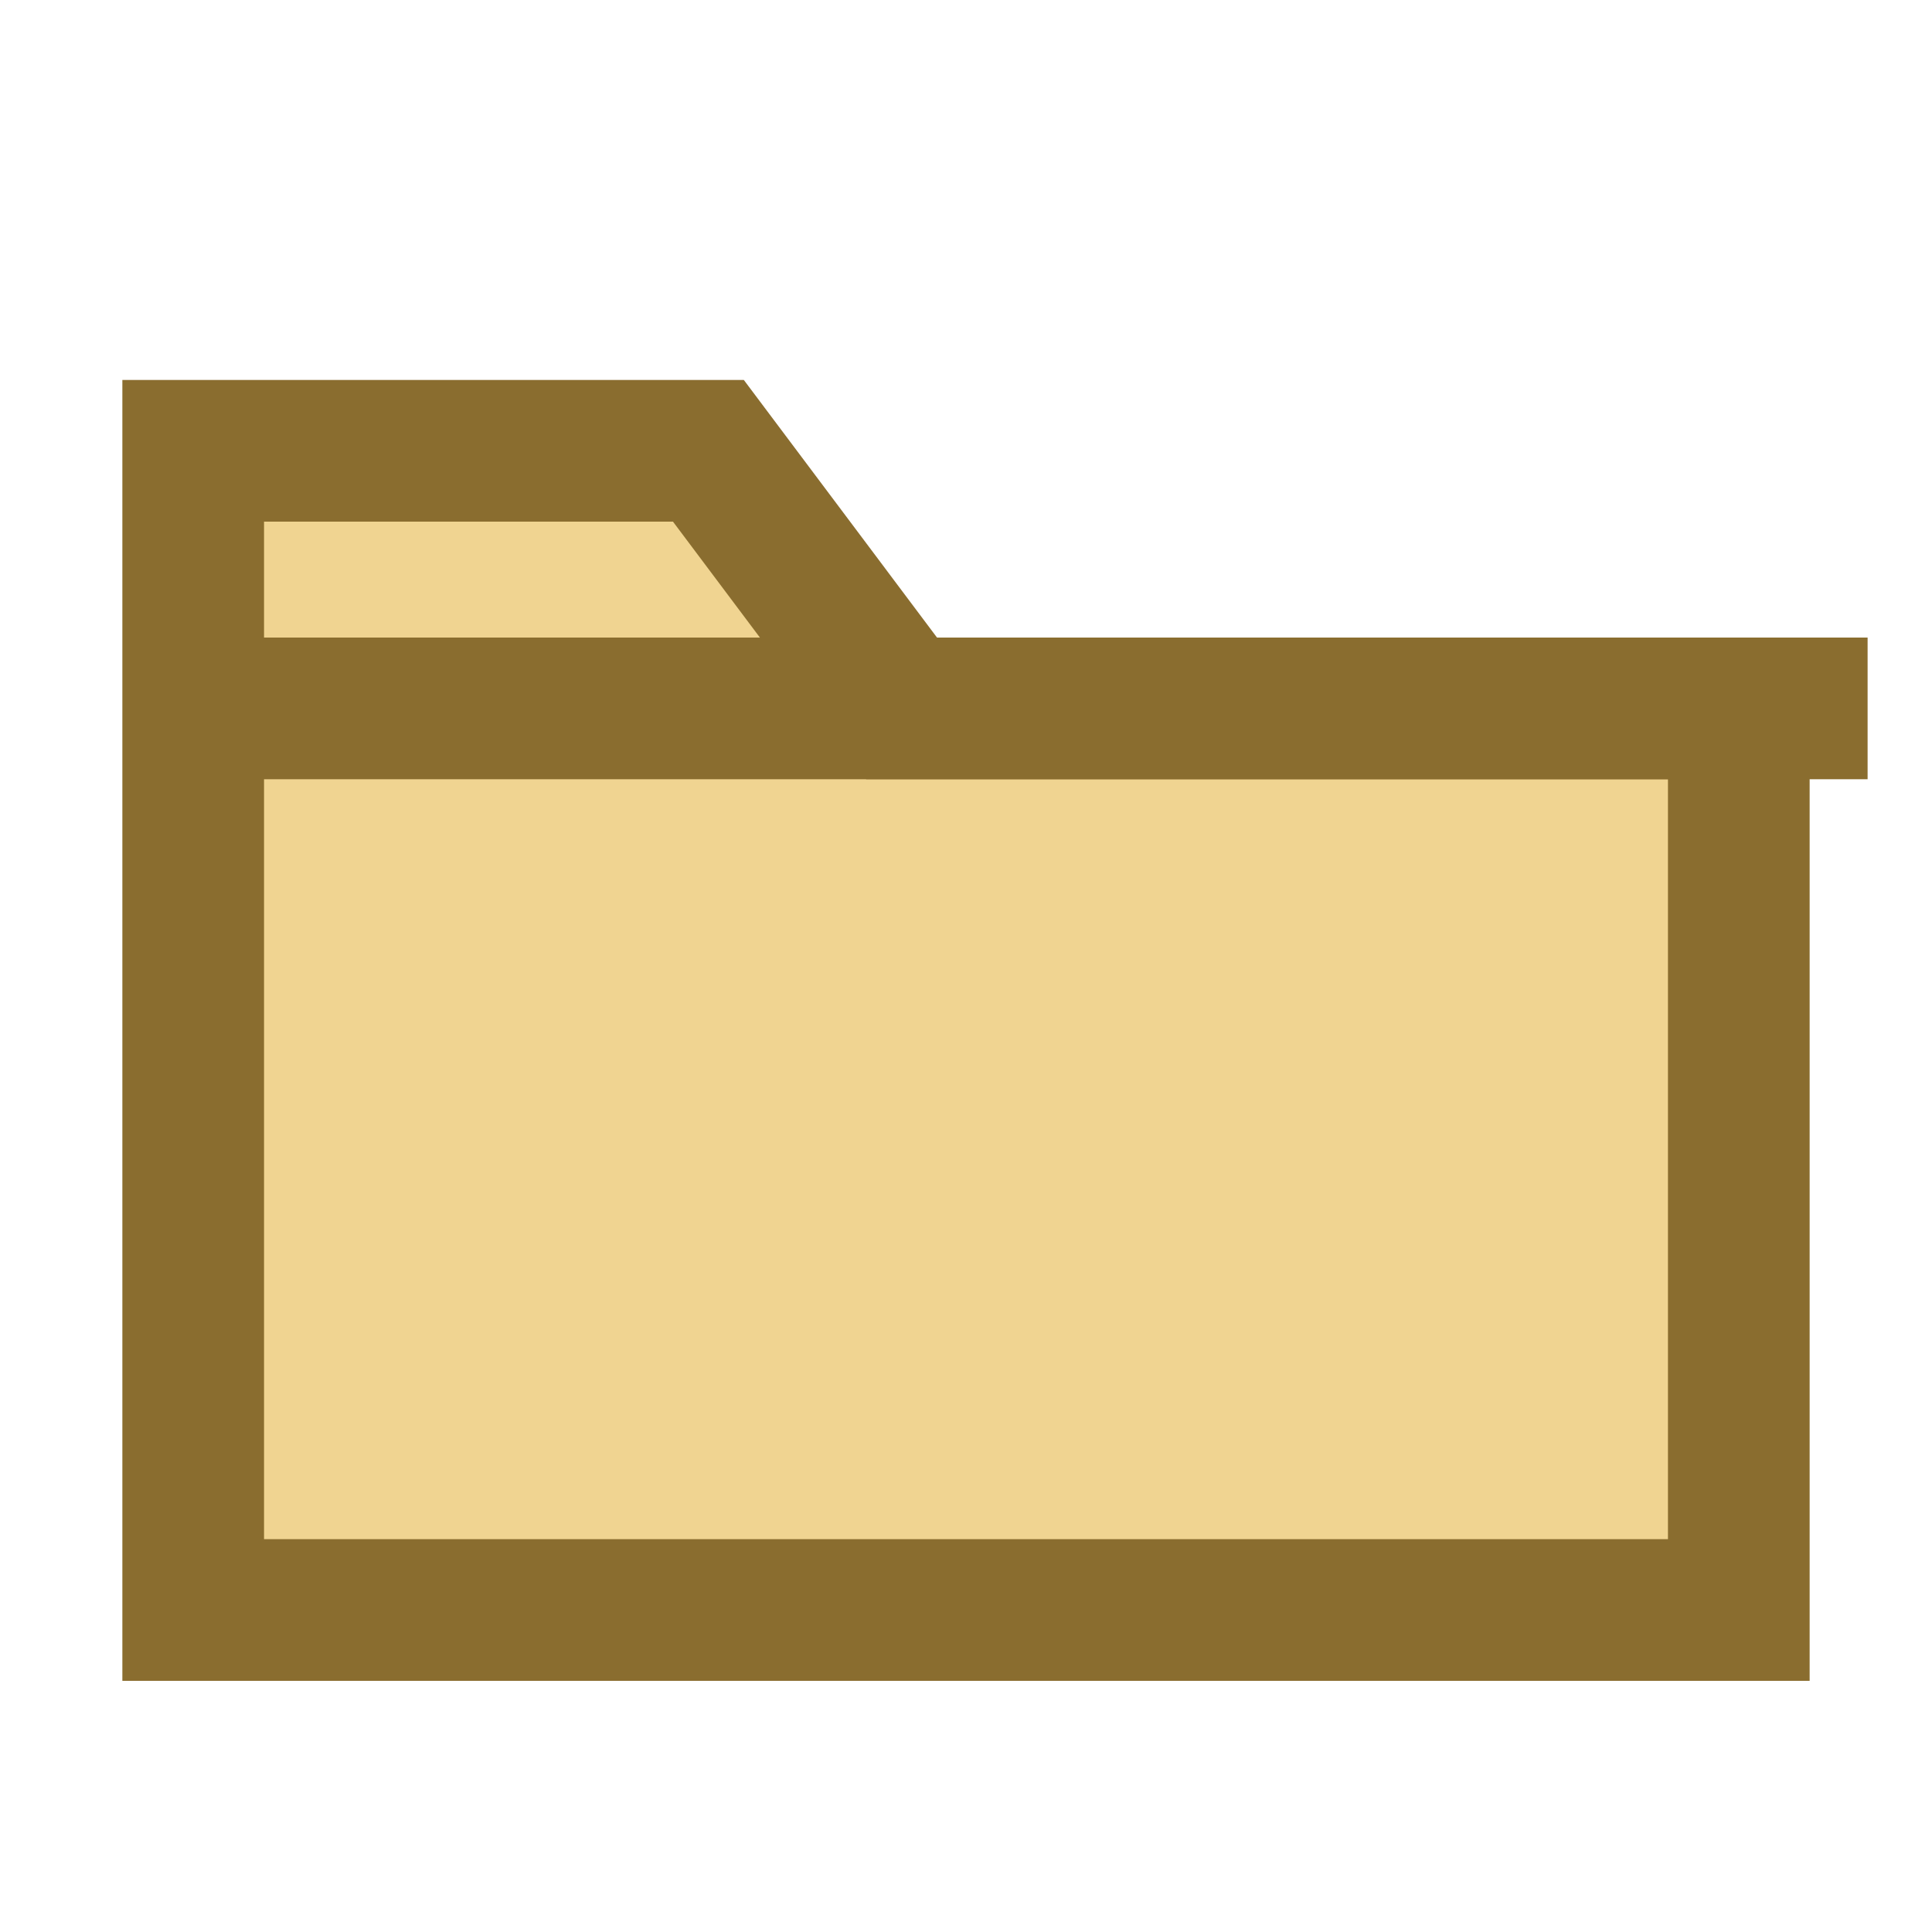
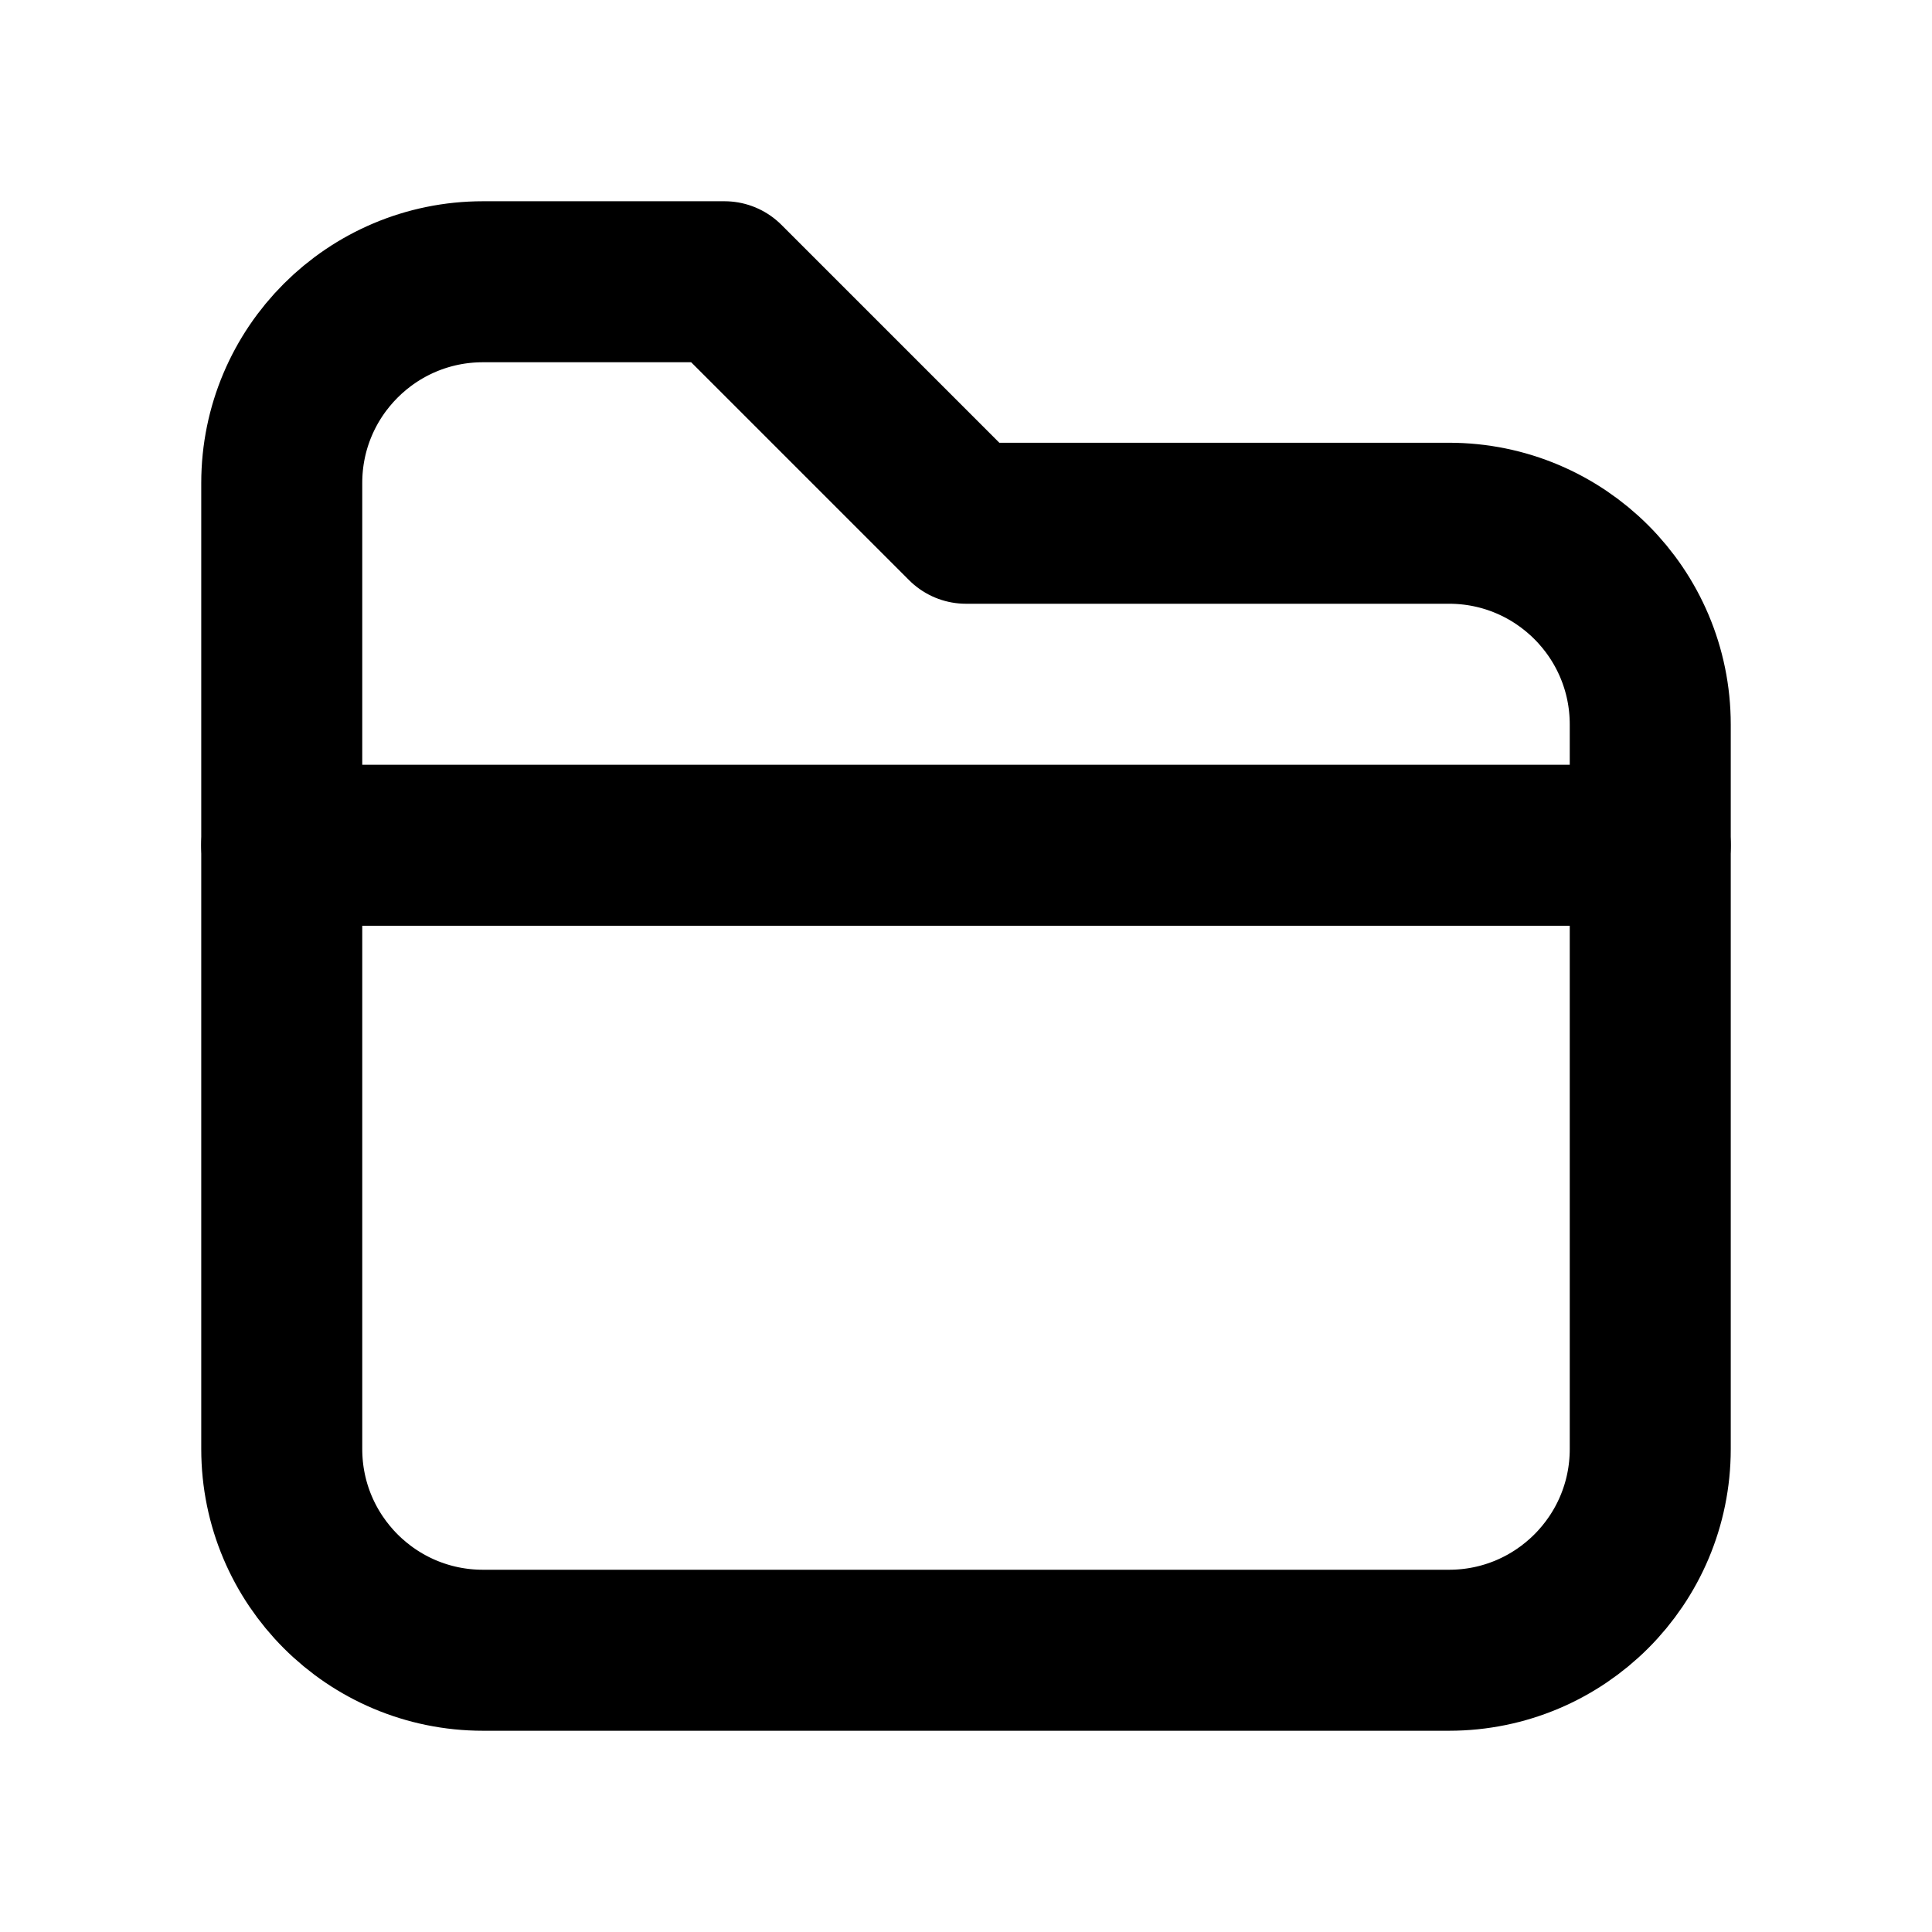
- <svg xmlns="http://www.w3.org/2000/svg" version="1.1" viewBox="0 0 15 15" fill="none">
-   <path d="M1.5 3.5h4l1.5 2h6.5v7h-12z" fill="#f0d491" stroke="#8a6d2f" stroke-width="1.1" />
-   <path d="M1.5 5.5h13" stroke="#8a6d2f" stroke-width="1.1" />
+ <svg xmlns="http://www.w3.org/2000/svg" viewBox="0 0 24 24" fill="none" stroke="currentColor" stroke-width="2" stroke-linecap="round" stroke-linejoin="round">
+   <path d="M3.5 9V6a2.5 2.5 0 0 1 2.5-2.5h3l3 3h6a2.5 2.5 0 0 1 2.5 2.5v9a2.5 2.5 0 0 1-2.5 2.5H6A2.5 2.5 0 0 1 3.5 18V9Z" />
+   <path d="M3.5 10.5h17" />
</svg>
